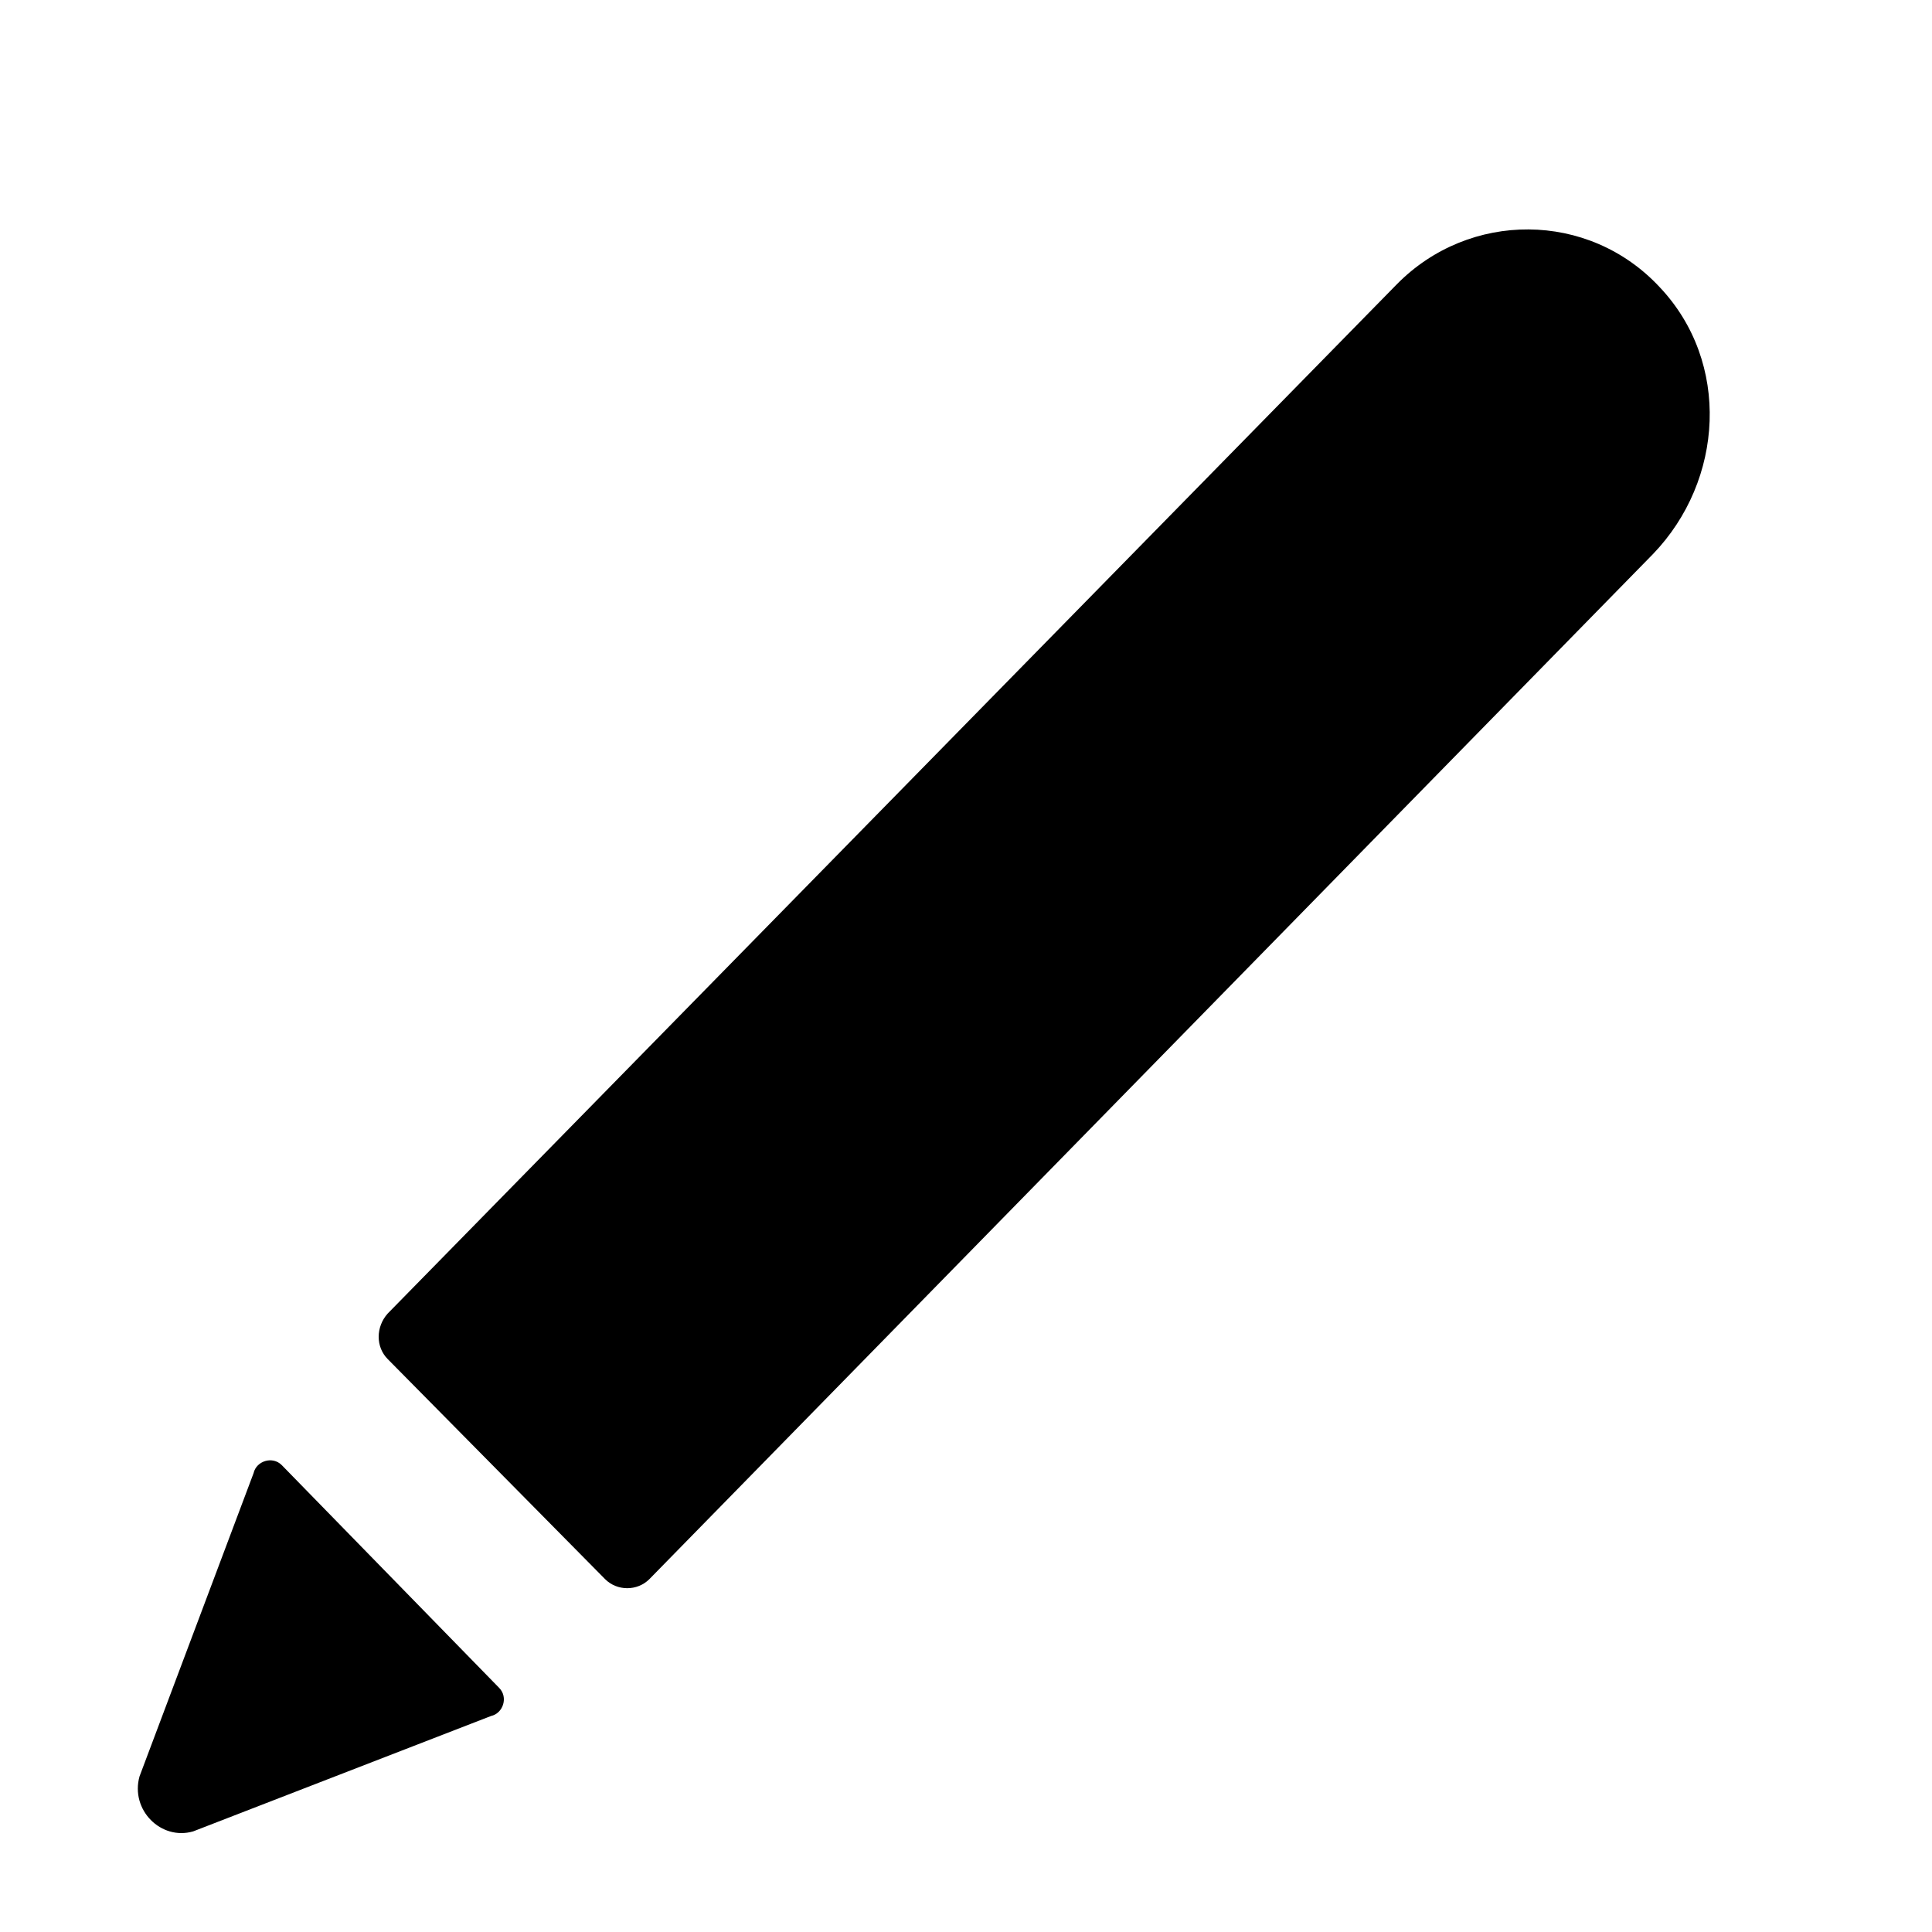
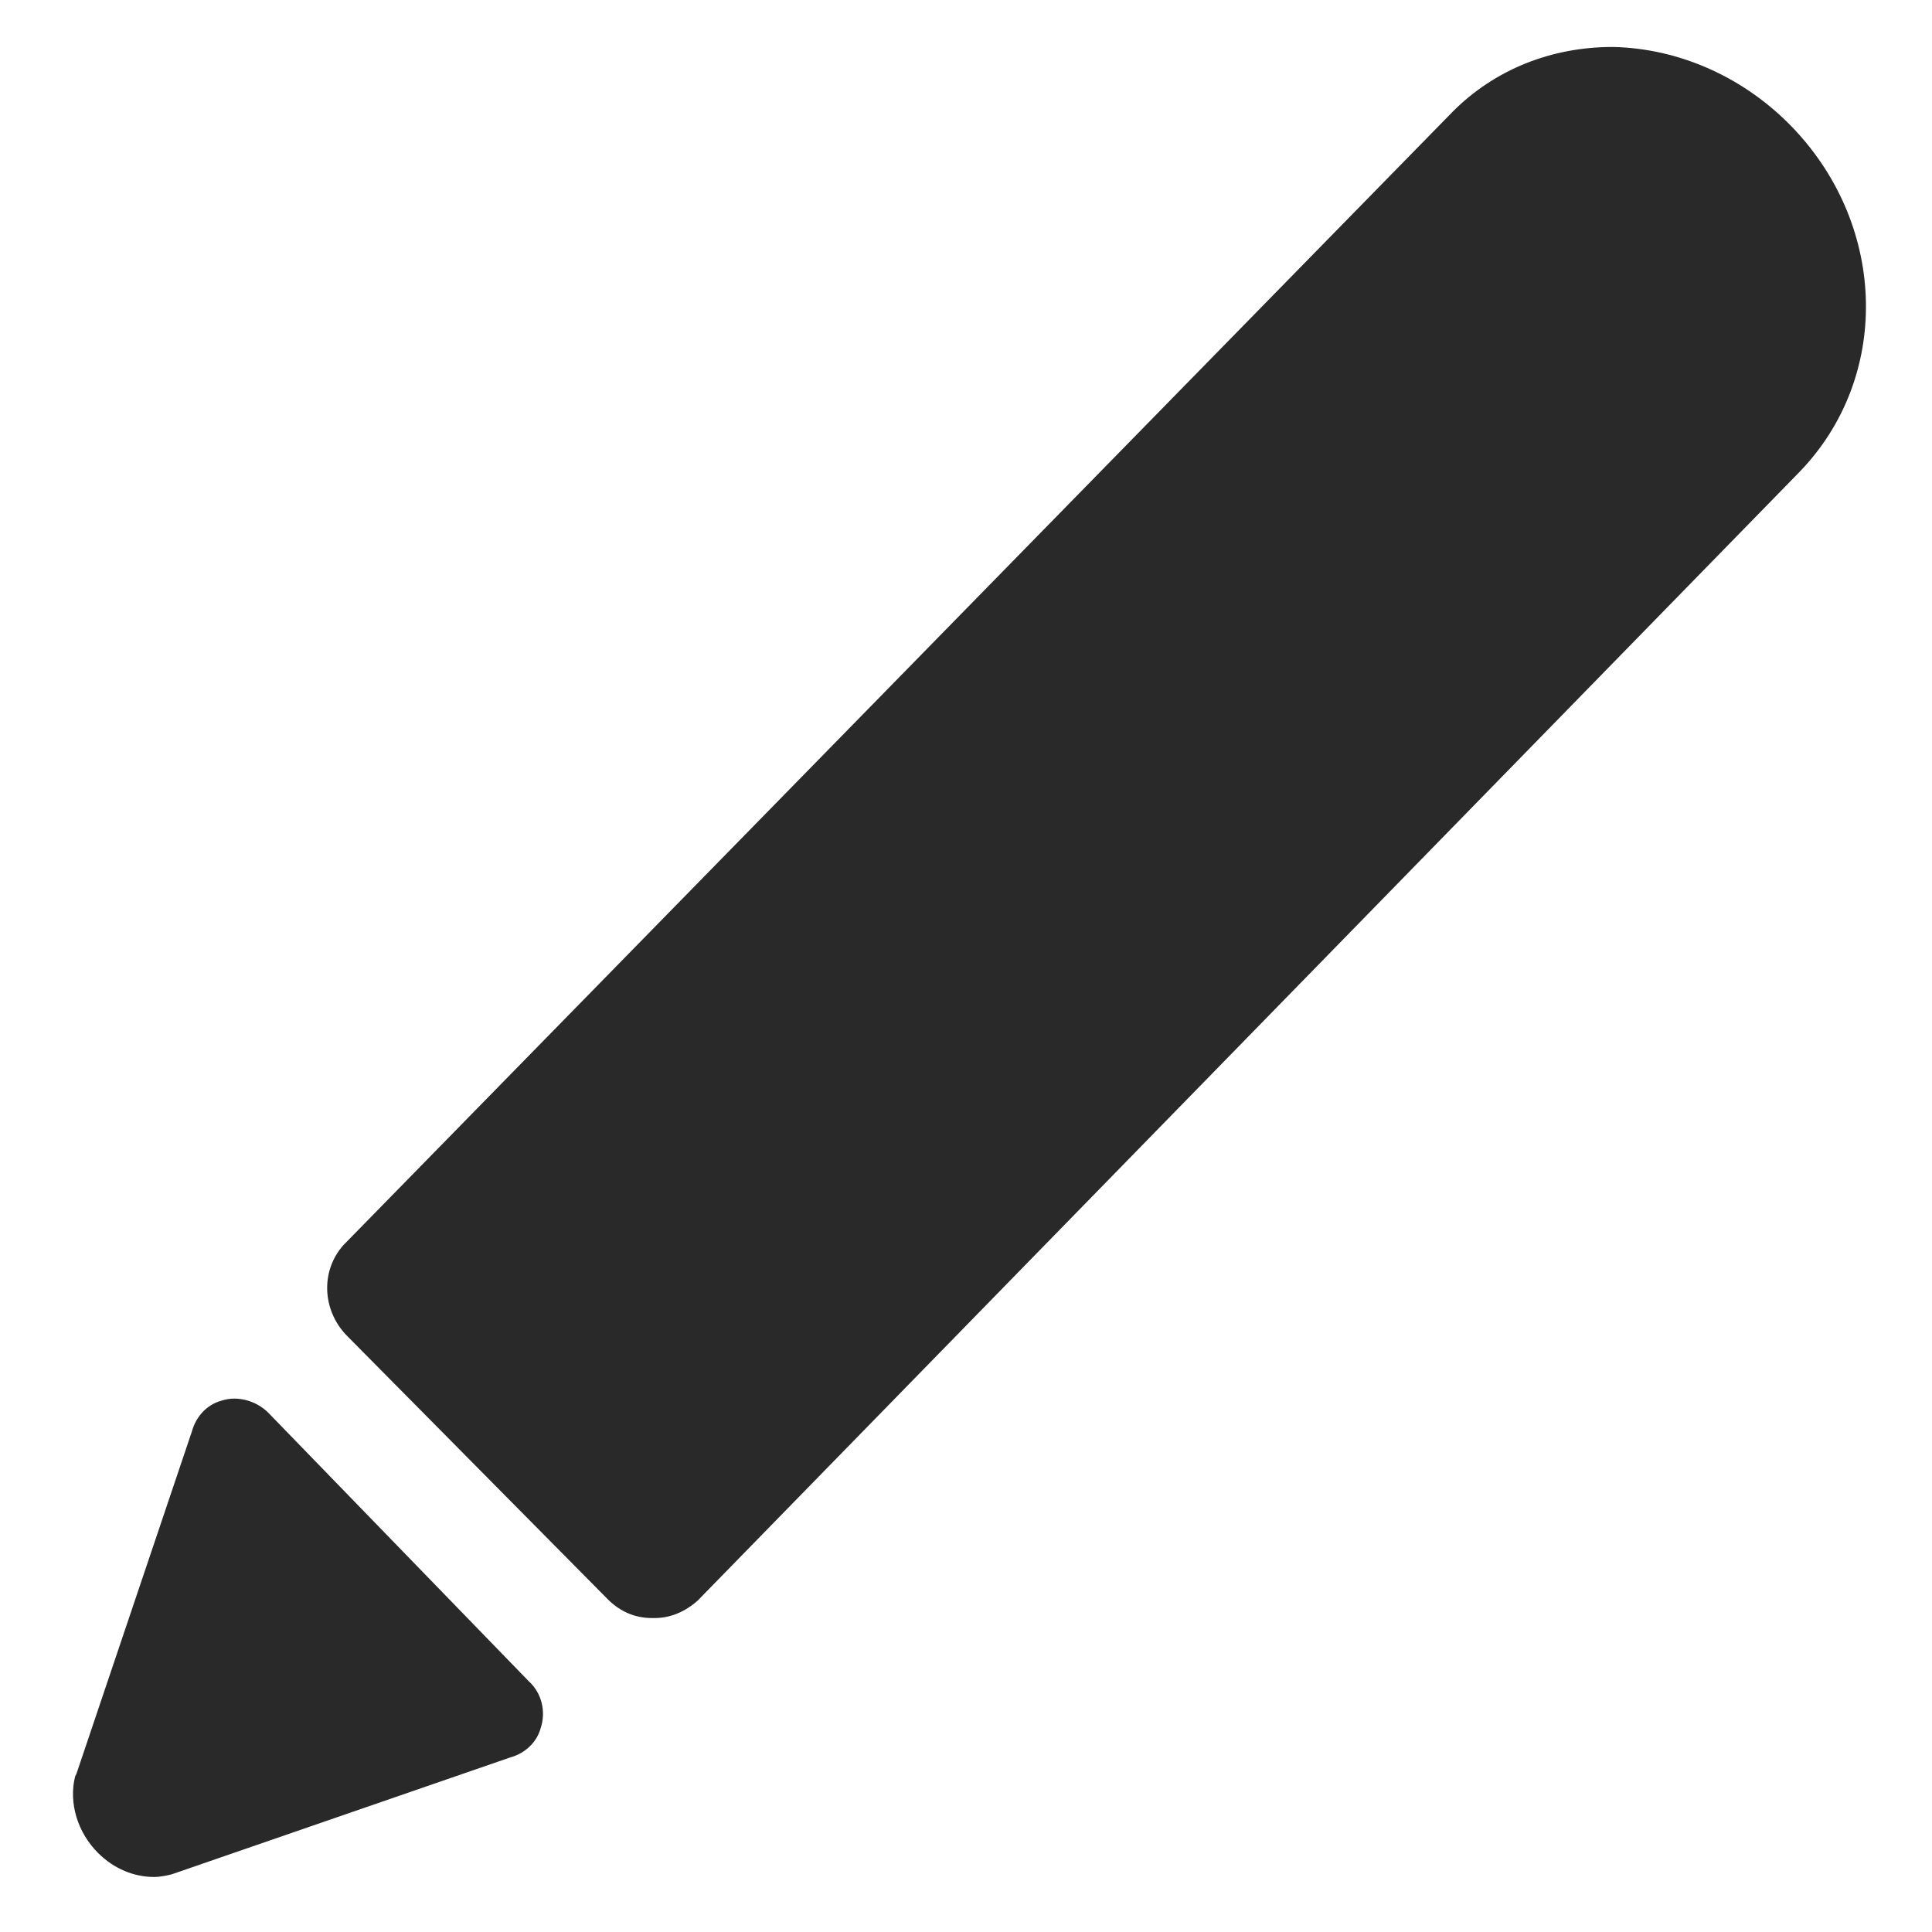
<svg xmlns="http://www.w3.org/2000/svg" version="1.1" id="Layer_1" x="0px" y="0px" viewBox="0 0 144 144" style="enable-background:new 0 0 144 144;" xml:space="preserve">
-   <path d="M37.2,125.8c0.7,0.7,0.3,1.9-0.6,2.1l-22.2,8.6c-2.4,0.7-4.7-1.6-4-4.1l8.5-22.6c0.2-0.9,1.4-1.3,2.1-0.6L37.2,125.8z" />
-   <path d="M28.9,101.3c-0.9-0.9-0.9-2.4,0-3.4l75.2-76.7c5.4-5.5,14.3-5.5,19.6,0.2c5.3,5.6,4.8,14.4-0.5,19.9l-74.8,76.4  c-0.9,0.9-2.4,0.9-3.3,0L28.9,101.3z" />
+   <style type="text/css">
+ 	.st0{fill:#292929;}
+ </style>
+   <g>
+     <path class="st0" d="M20,105.3c-0.9-0.9-2.3-1.3-3.5-0.9c-1.1,0.3-1.9,1.2-2.2,2.3l-8.6,25.5l-0.1,0.2c-0.5,2,0.2,4.2,1.7,5.7   c1.2,1.2,2.7,1.8,4.2,1.8c0.4,0,0.9-0.1,1.3-0.2L38,131c1.1-0.3,2-1.1,2.3-2.2c0.4-1.2,0.1-2.6-0.9-3.5L20,105.3z" />
+     <path class="st0" d="M133.7,9.6c-3.6-3.8-8.5-6-13.5-6.1c-4.6,0-8.8,1.7-11.9,4.8L25.6,92.8c-1.7,1.9-1.6,4.8,0.2,6.7l19.5,19.7   c0.9,0.9,2,1.4,3.3,1.4c0.1,0,0.1,0,0.2,0c1.2,0,2.3-0.5,3.2-1.3l82.1-84.1C140.9,28.2,140.7,17,133.7,9.6z" />
+   </g>
</svg>
